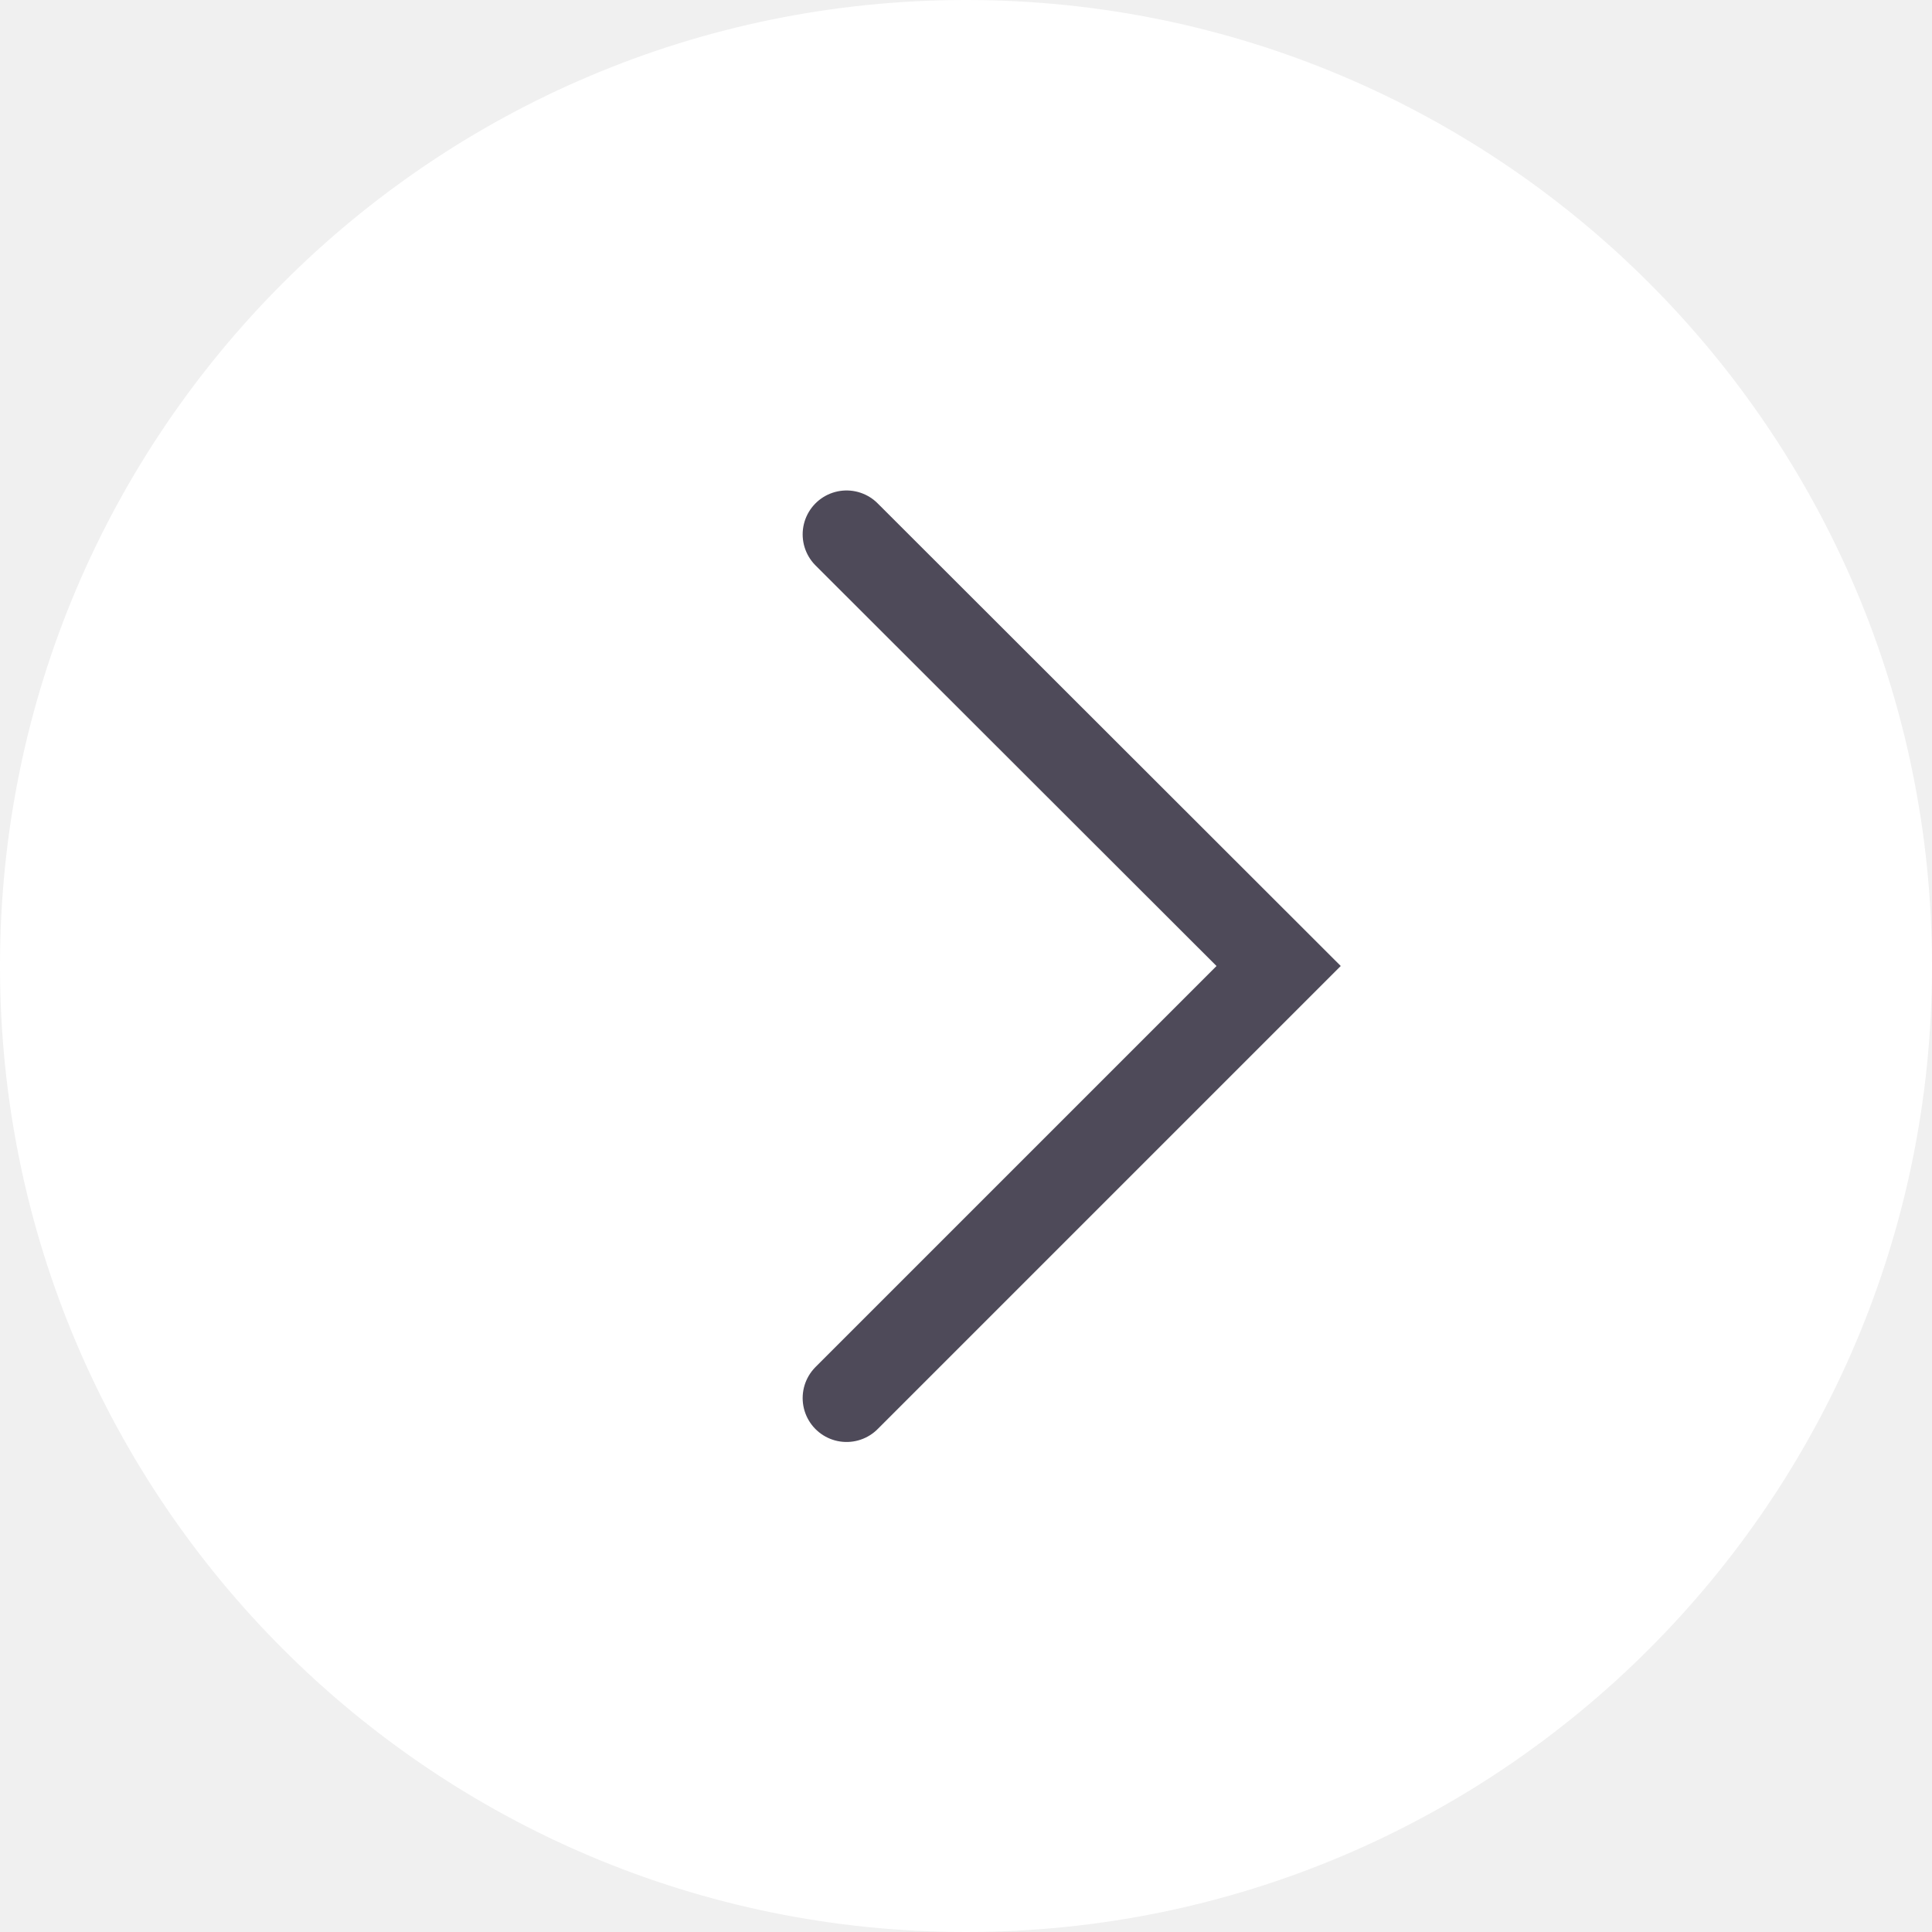
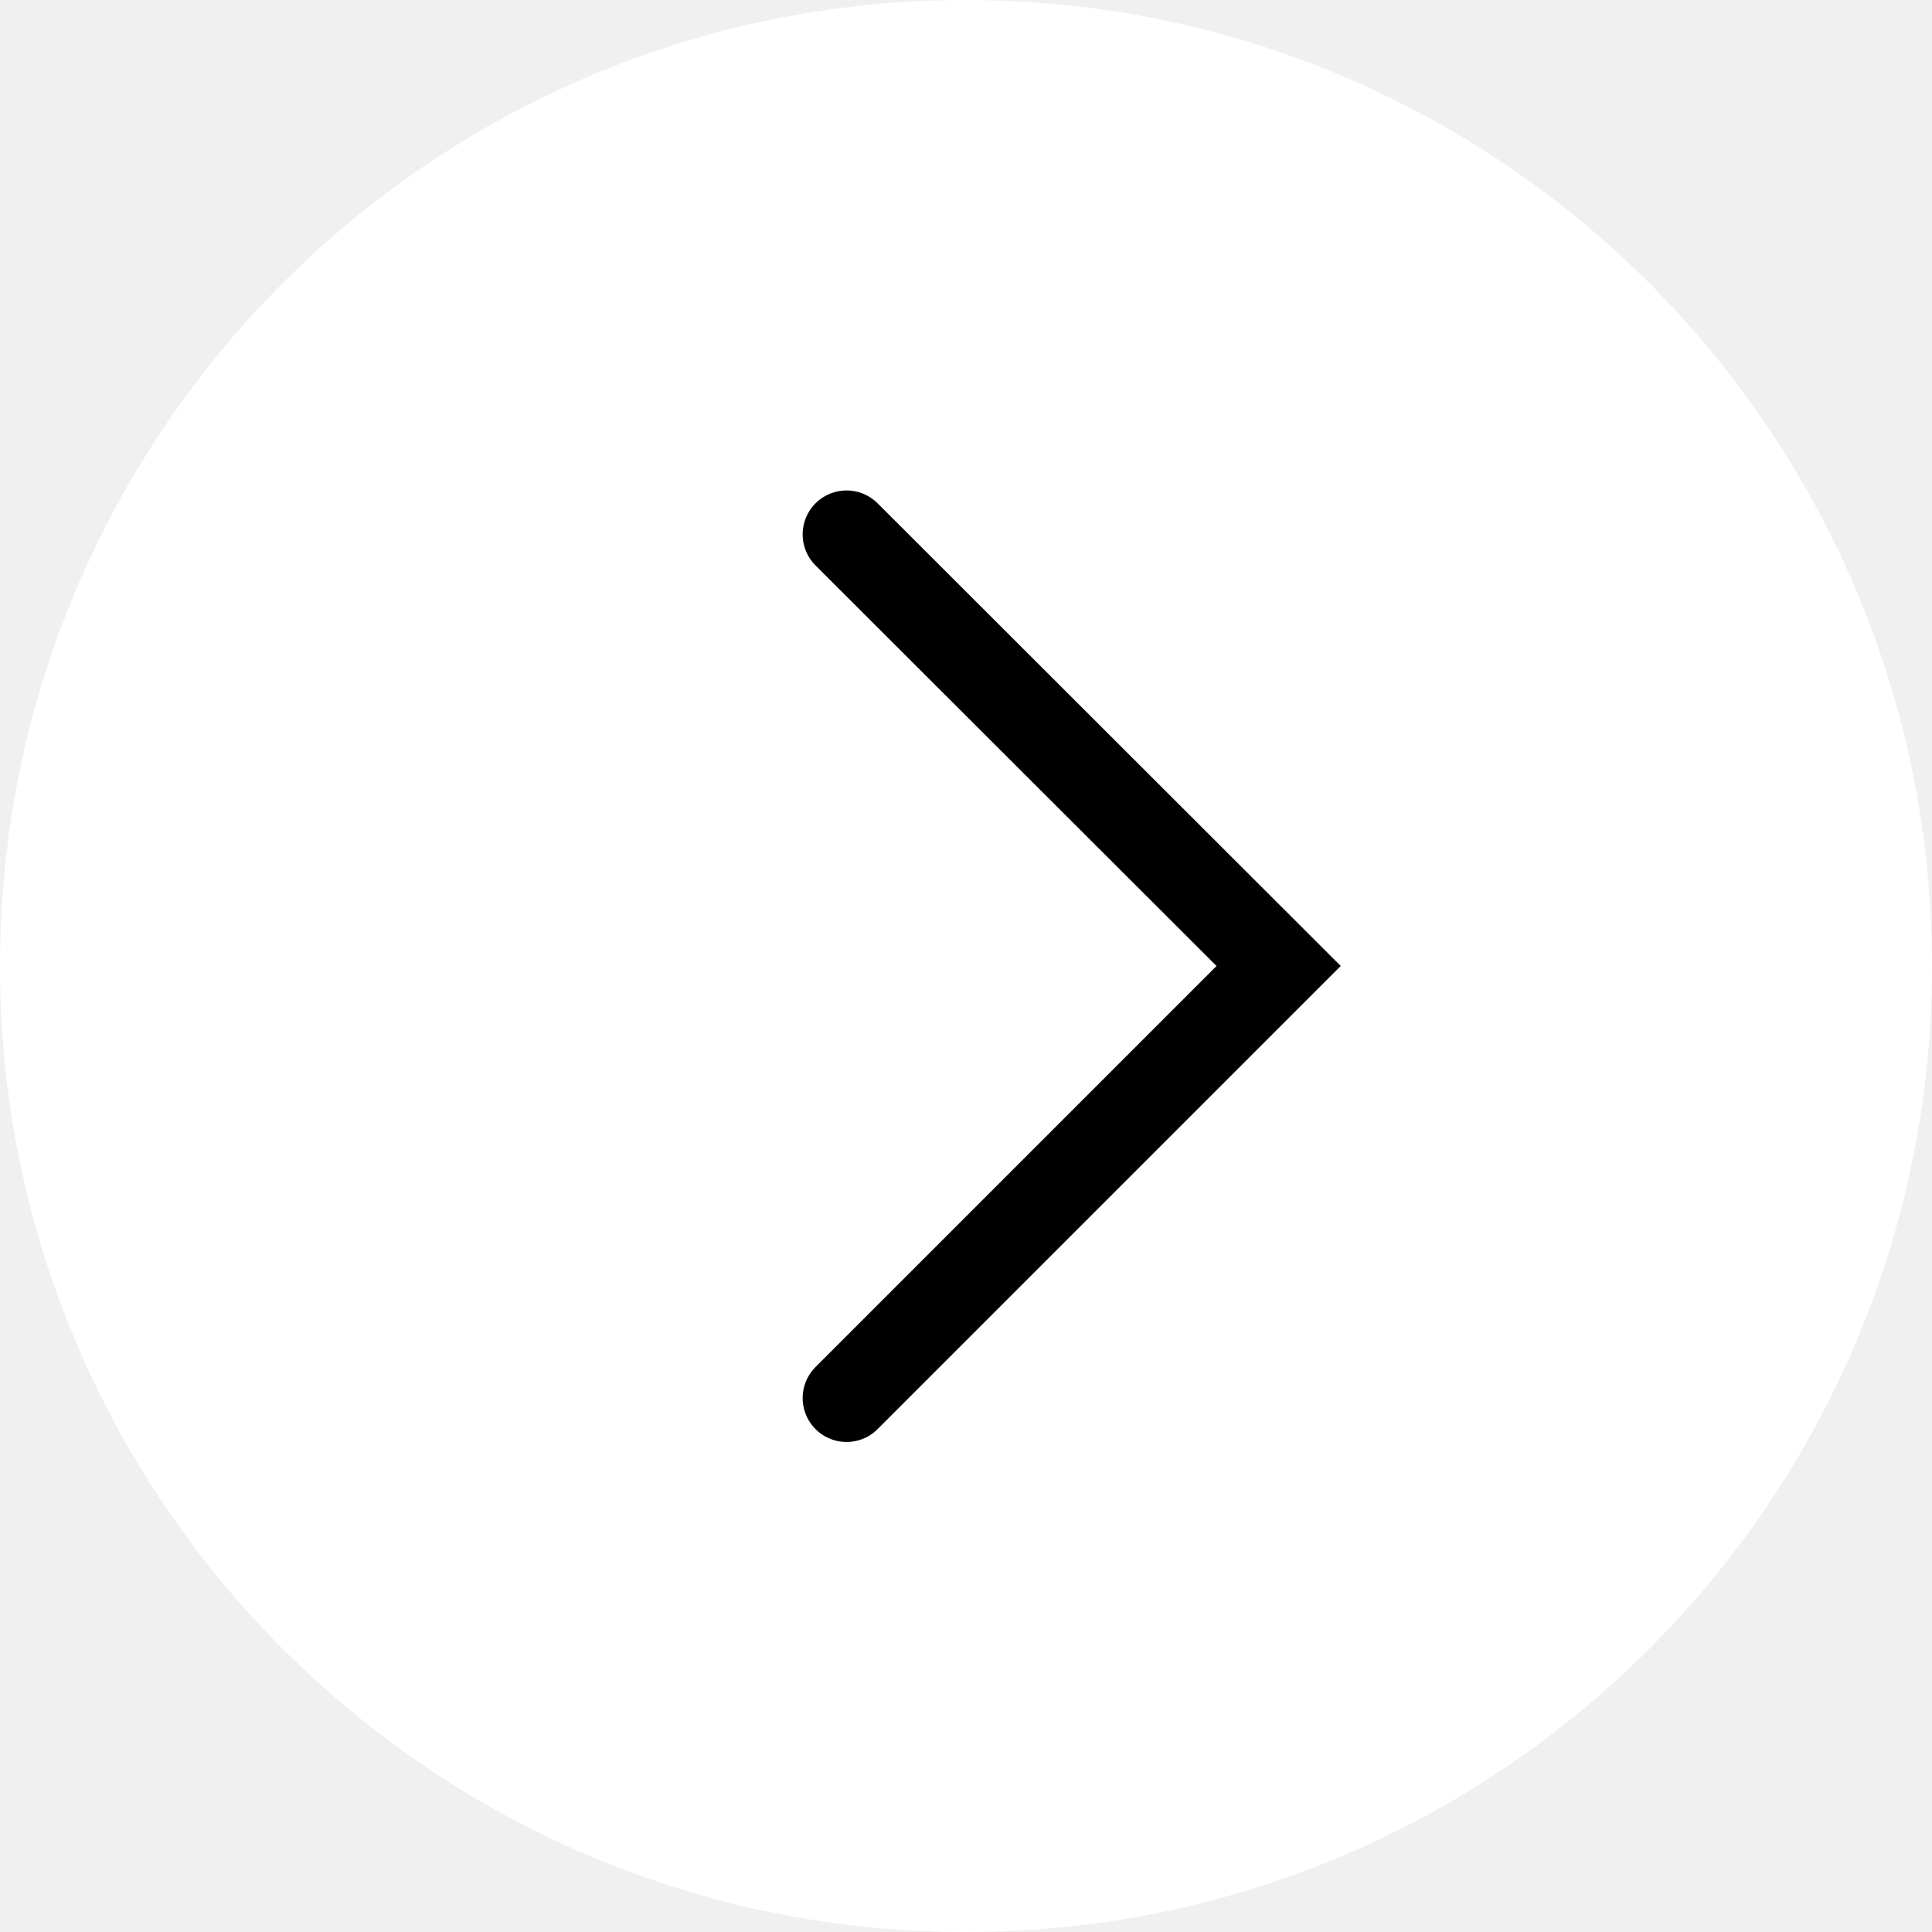
<svg xmlns="http://www.w3.org/2000/svg" width="44" height="44" viewBox="0 0 44 44" fill="none">
  <path d="M22 44C34.15 44 44 34.15 44 22C44 9.85 34.15 0 22 0C9.85 0 0 9.85 0 22C0 34.15 9.85 44 22 44Z" fill="white" />
-   <path d="M19.28 12.17L29.12 22L19.28 31.84" stroke="#4E4A59" stroke-width="2" stroke-miterlimit="10" stroke-linecap="round" />
+   <path d="M19.28 12.17L29.12 22L19.28 31.84" stroke="#000000" stroke-width="2" stroke-miterlimit="10" stroke-linecap="round" />
</svg>
